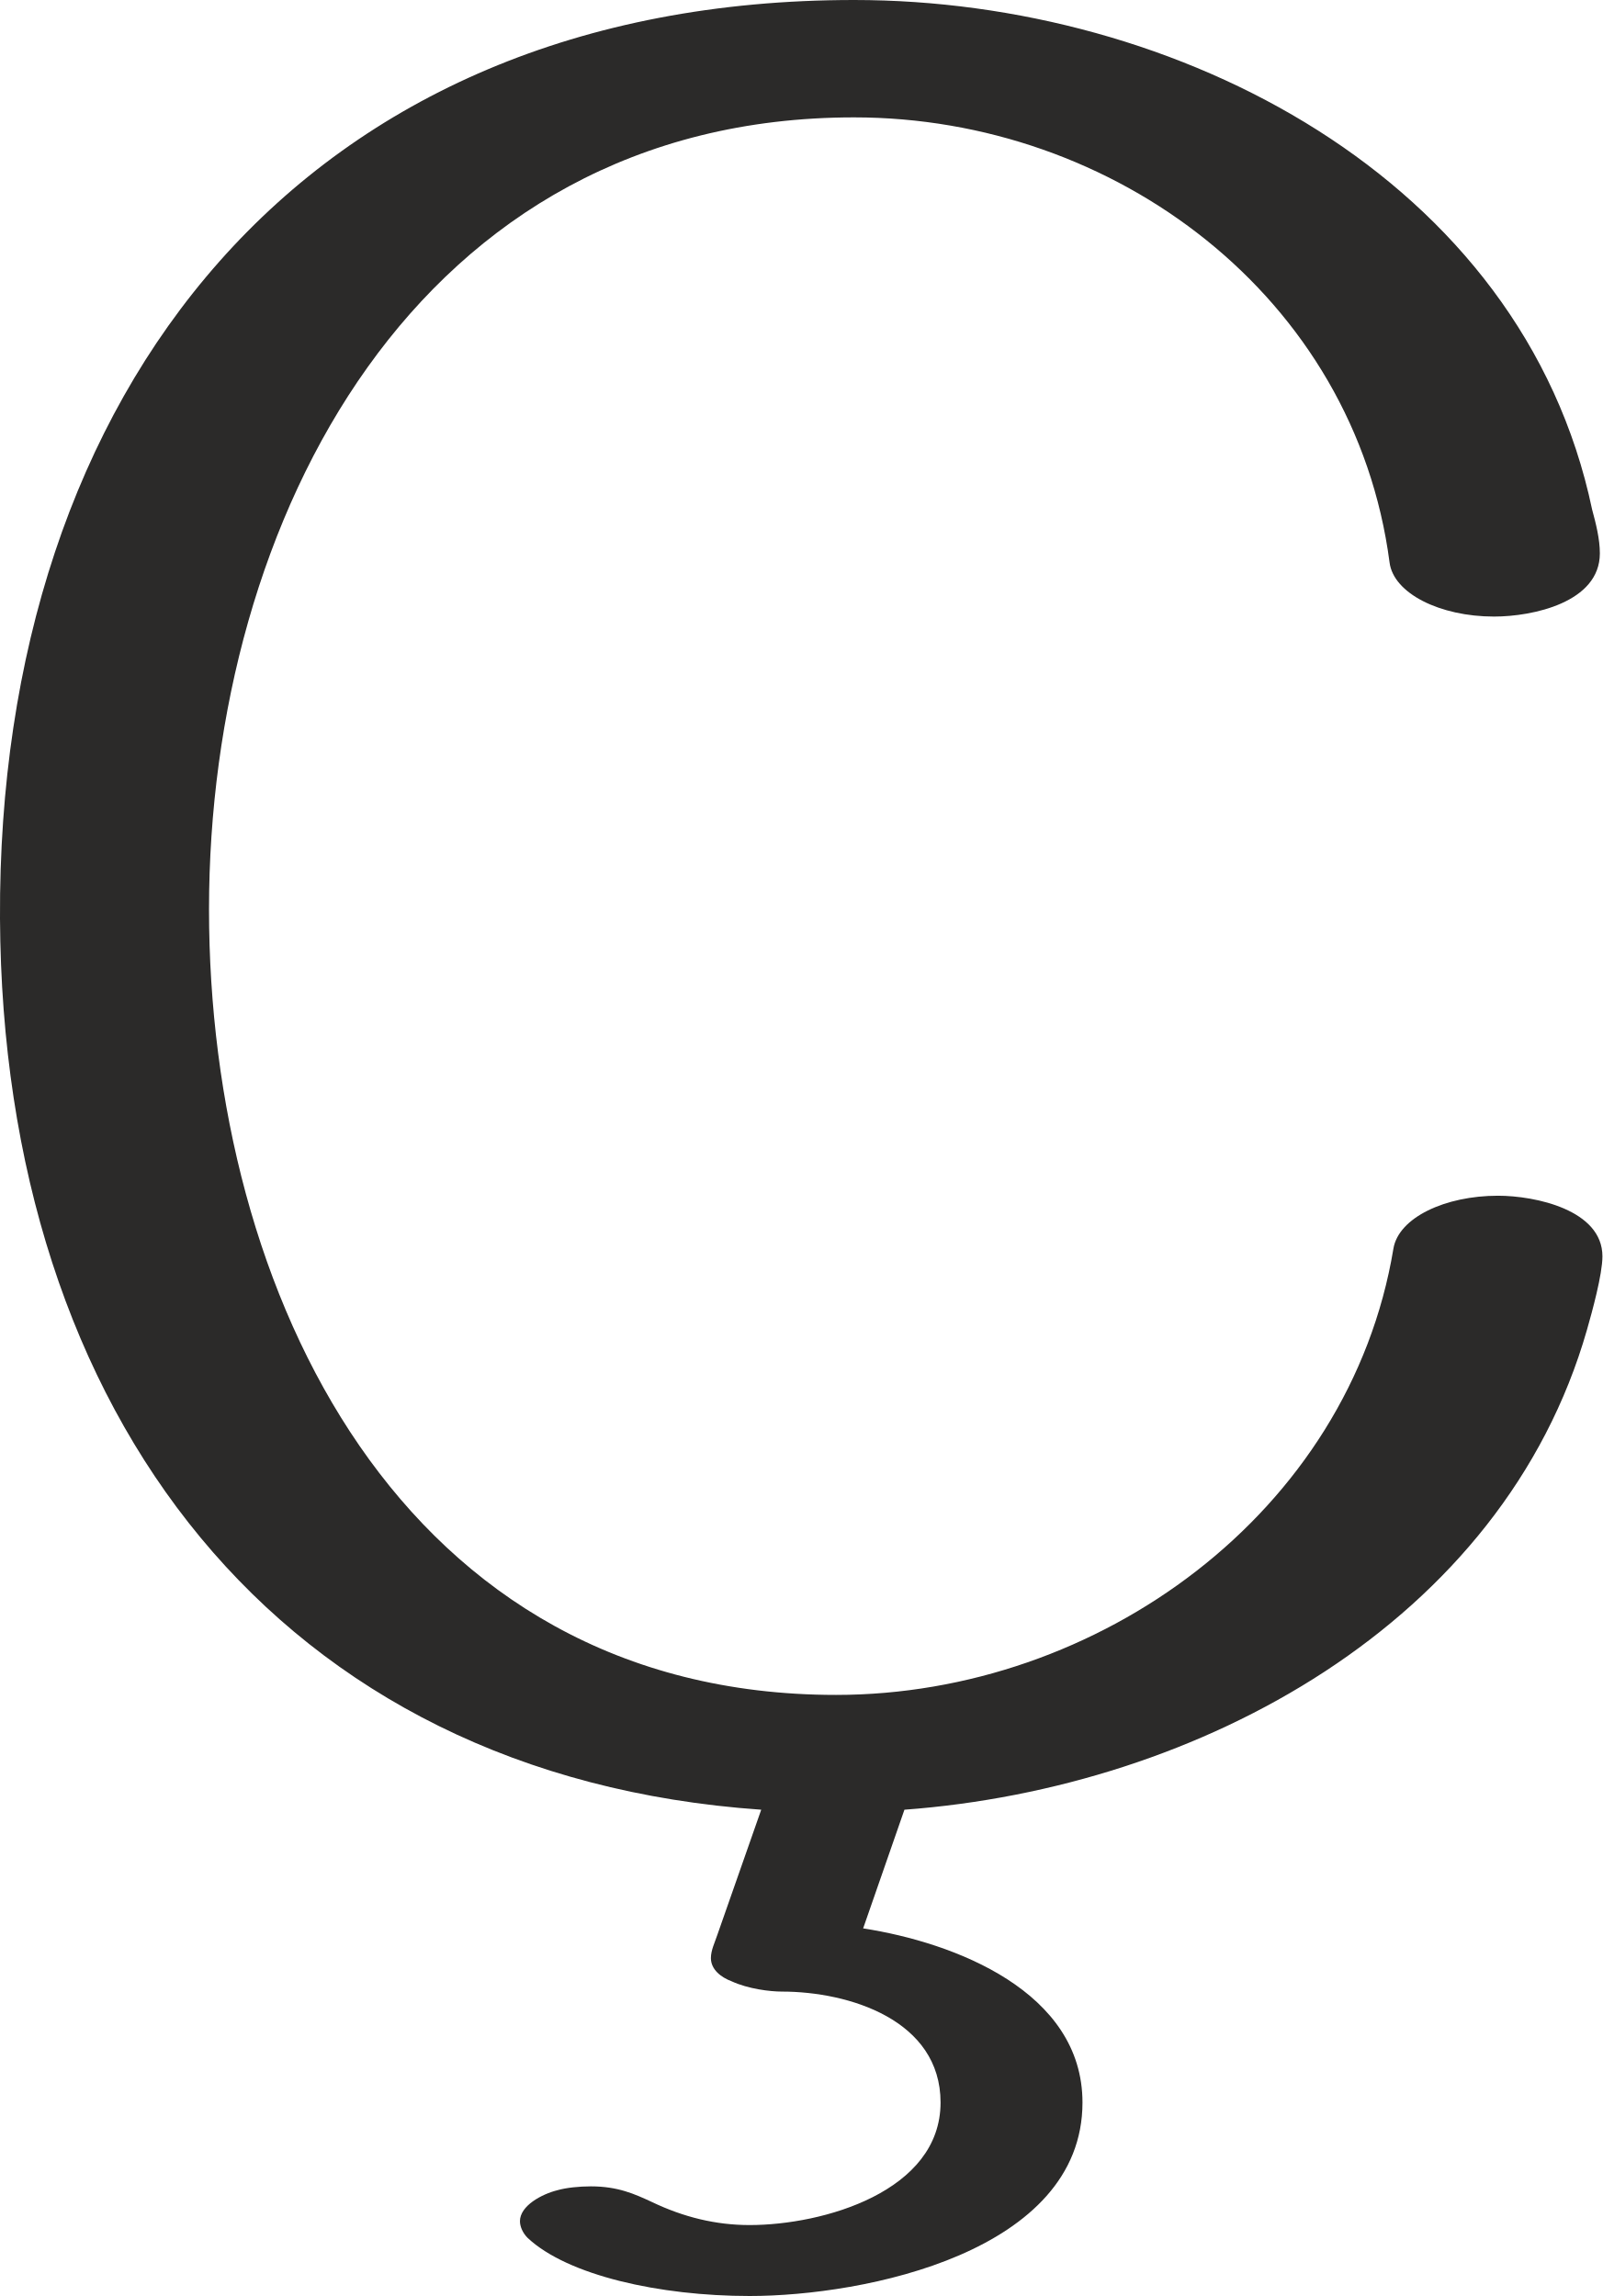
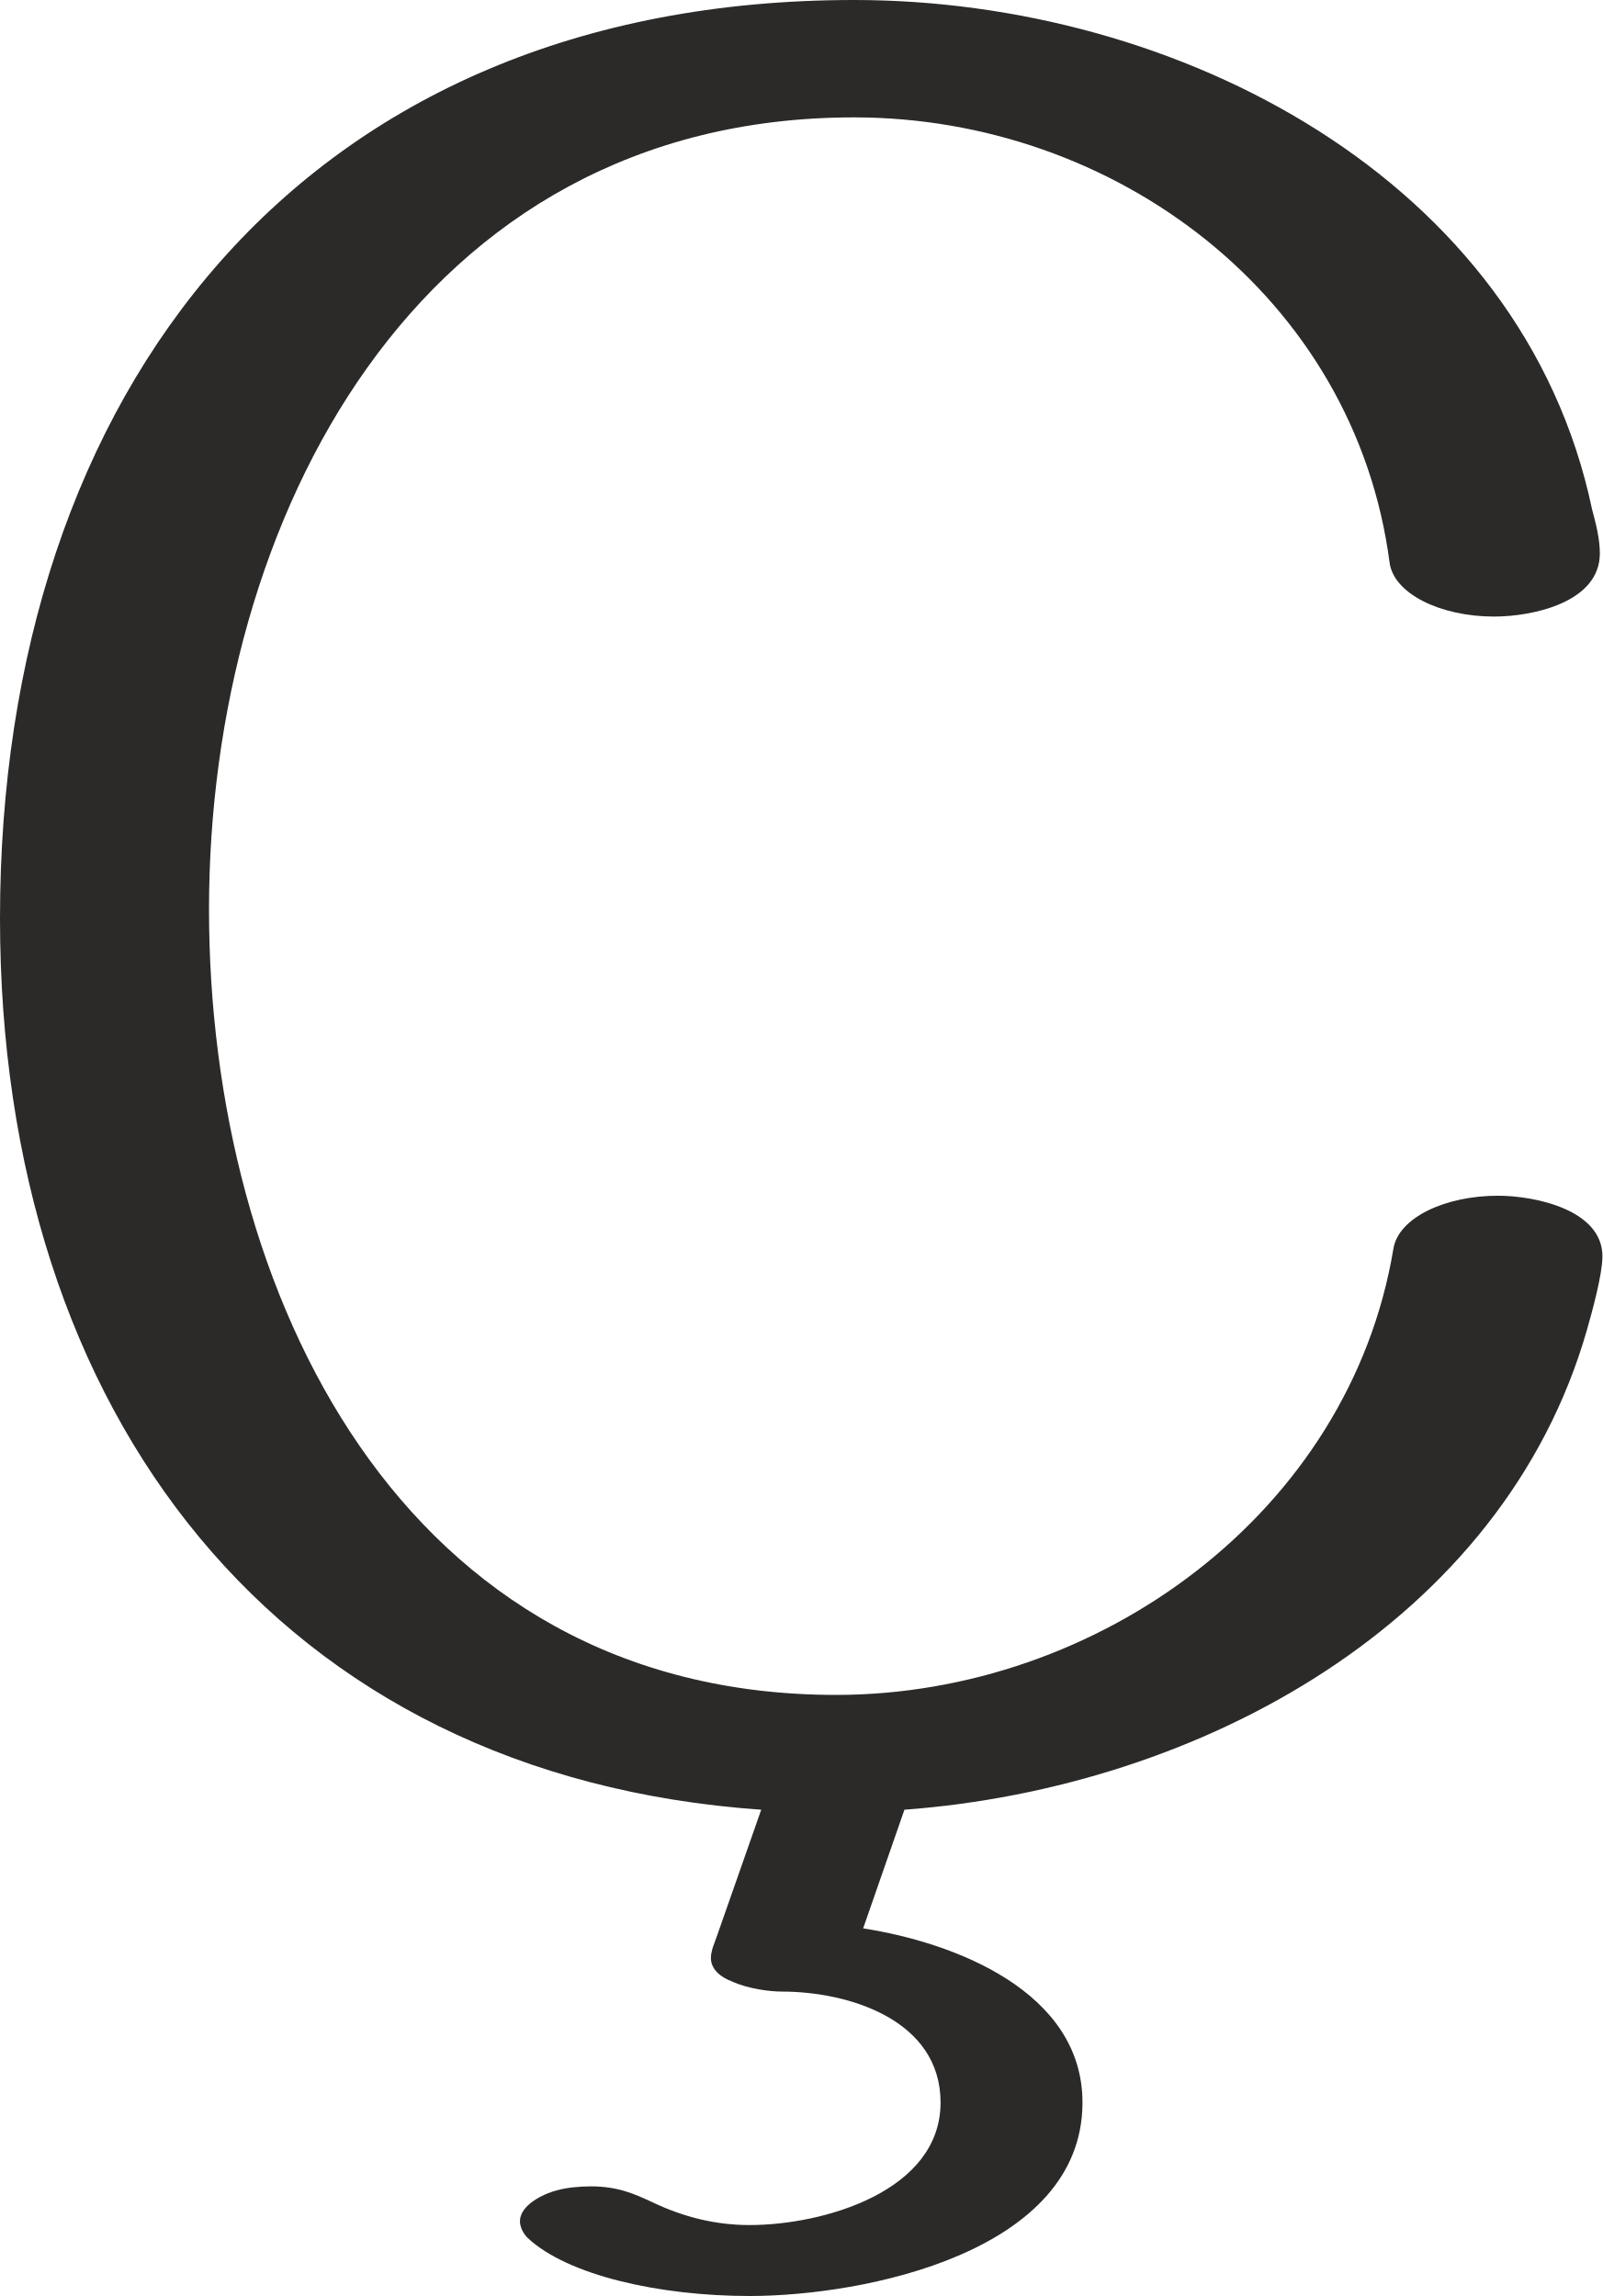
<svg xmlns="http://www.w3.org/2000/svg" xml:space="preserve" width="1242px" height="1780px" version="1.1" style="shape-rendering:geometricPrecision; text-rendering:geometricPrecision; image-rendering:optimizeQuality; fill-rule:evenodd; clip-rule:evenodd" viewBox="0 0 1242 1780">
  <defs>
    <style type="text/css">
   
    .fil0 {fill:#2B2A29;fill-rule:nonzero}
   
  </style>
  </defs>
  <g id="Layer_x0020_1">
-     <path class="fil0" d="M1161 927c-41,0 -77,17 -81,41 -34,205 -229,346 -432,346 -337,0 -486,-312 -486,-609 0,-302 161,-614 500,-614 202,0 388,139 415,345 3,24 39,42 81,42 30,0 82,-11 82,-49 0,-11 -3,-23 -6,-34 -54,-257 -322,-395 -572,-395 -427,0 -664,303 -662,712 2,385 216,665 590,691l-34 97c-2,6 -5,12 -5,18 0,9 8,15 16,18 13,6 30,8 39,8 52,0 123,22 123,86 0,69 -91,95 -148,95 -26,0 -51,-6 -76,-18 -13,-6 -26,-12 -47,-12 -9,0 -19,1 -26,3 -12,3 -29,12 -29,24 0,4 2,9 6,13 31,29 102,45 172,45 89,0 258,-34 258,-150 0,-86 -99,-124 -170,-135l32 -92c229,-17 464,-145 529,-372 4,-14 12,-43 12,-57 0,-36 -52,-47 -81,-47z" />
+     <path class="fil0" d="M1161 927c-41,0 -77,17 -81,41 -34,205 -229,346 -432,346 -337,0 -486,-312 -486,-609 0,-302 161,-614 500,-614 202,0 388,139 415,345 3,24 39,42 81,42 30,0 82,-11 82,-49 0,-11 -3,-23 -6,-34 -54,-257 -322,-395 -572,-395 -427,0 -662,303 -662,712 0,385 216,665 590,691l-34 97c-2,6 -5,12 -5,18 0,9 8,15 16,18 13,6 30,8 39,8 52,0 123,22 123,86 0,69 -91,95 -148,95 -26,0 -51,-6 -76,-18 -13,-6 -26,-12 -47,-12 -9,0 -19,1 -26,3 -12,3 -29,12 -29,24 0,4 2,9 6,13 31,29 102,45 172,45 89,0 258,-34 258,-150 0,-86 -99,-124 -170,-135l32 -92c229,-17 464,-145 529,-372 4,-14 12,-43 12,-57 0,-36 -52,-47 -81,-47z" />
  </g>
</svg>
